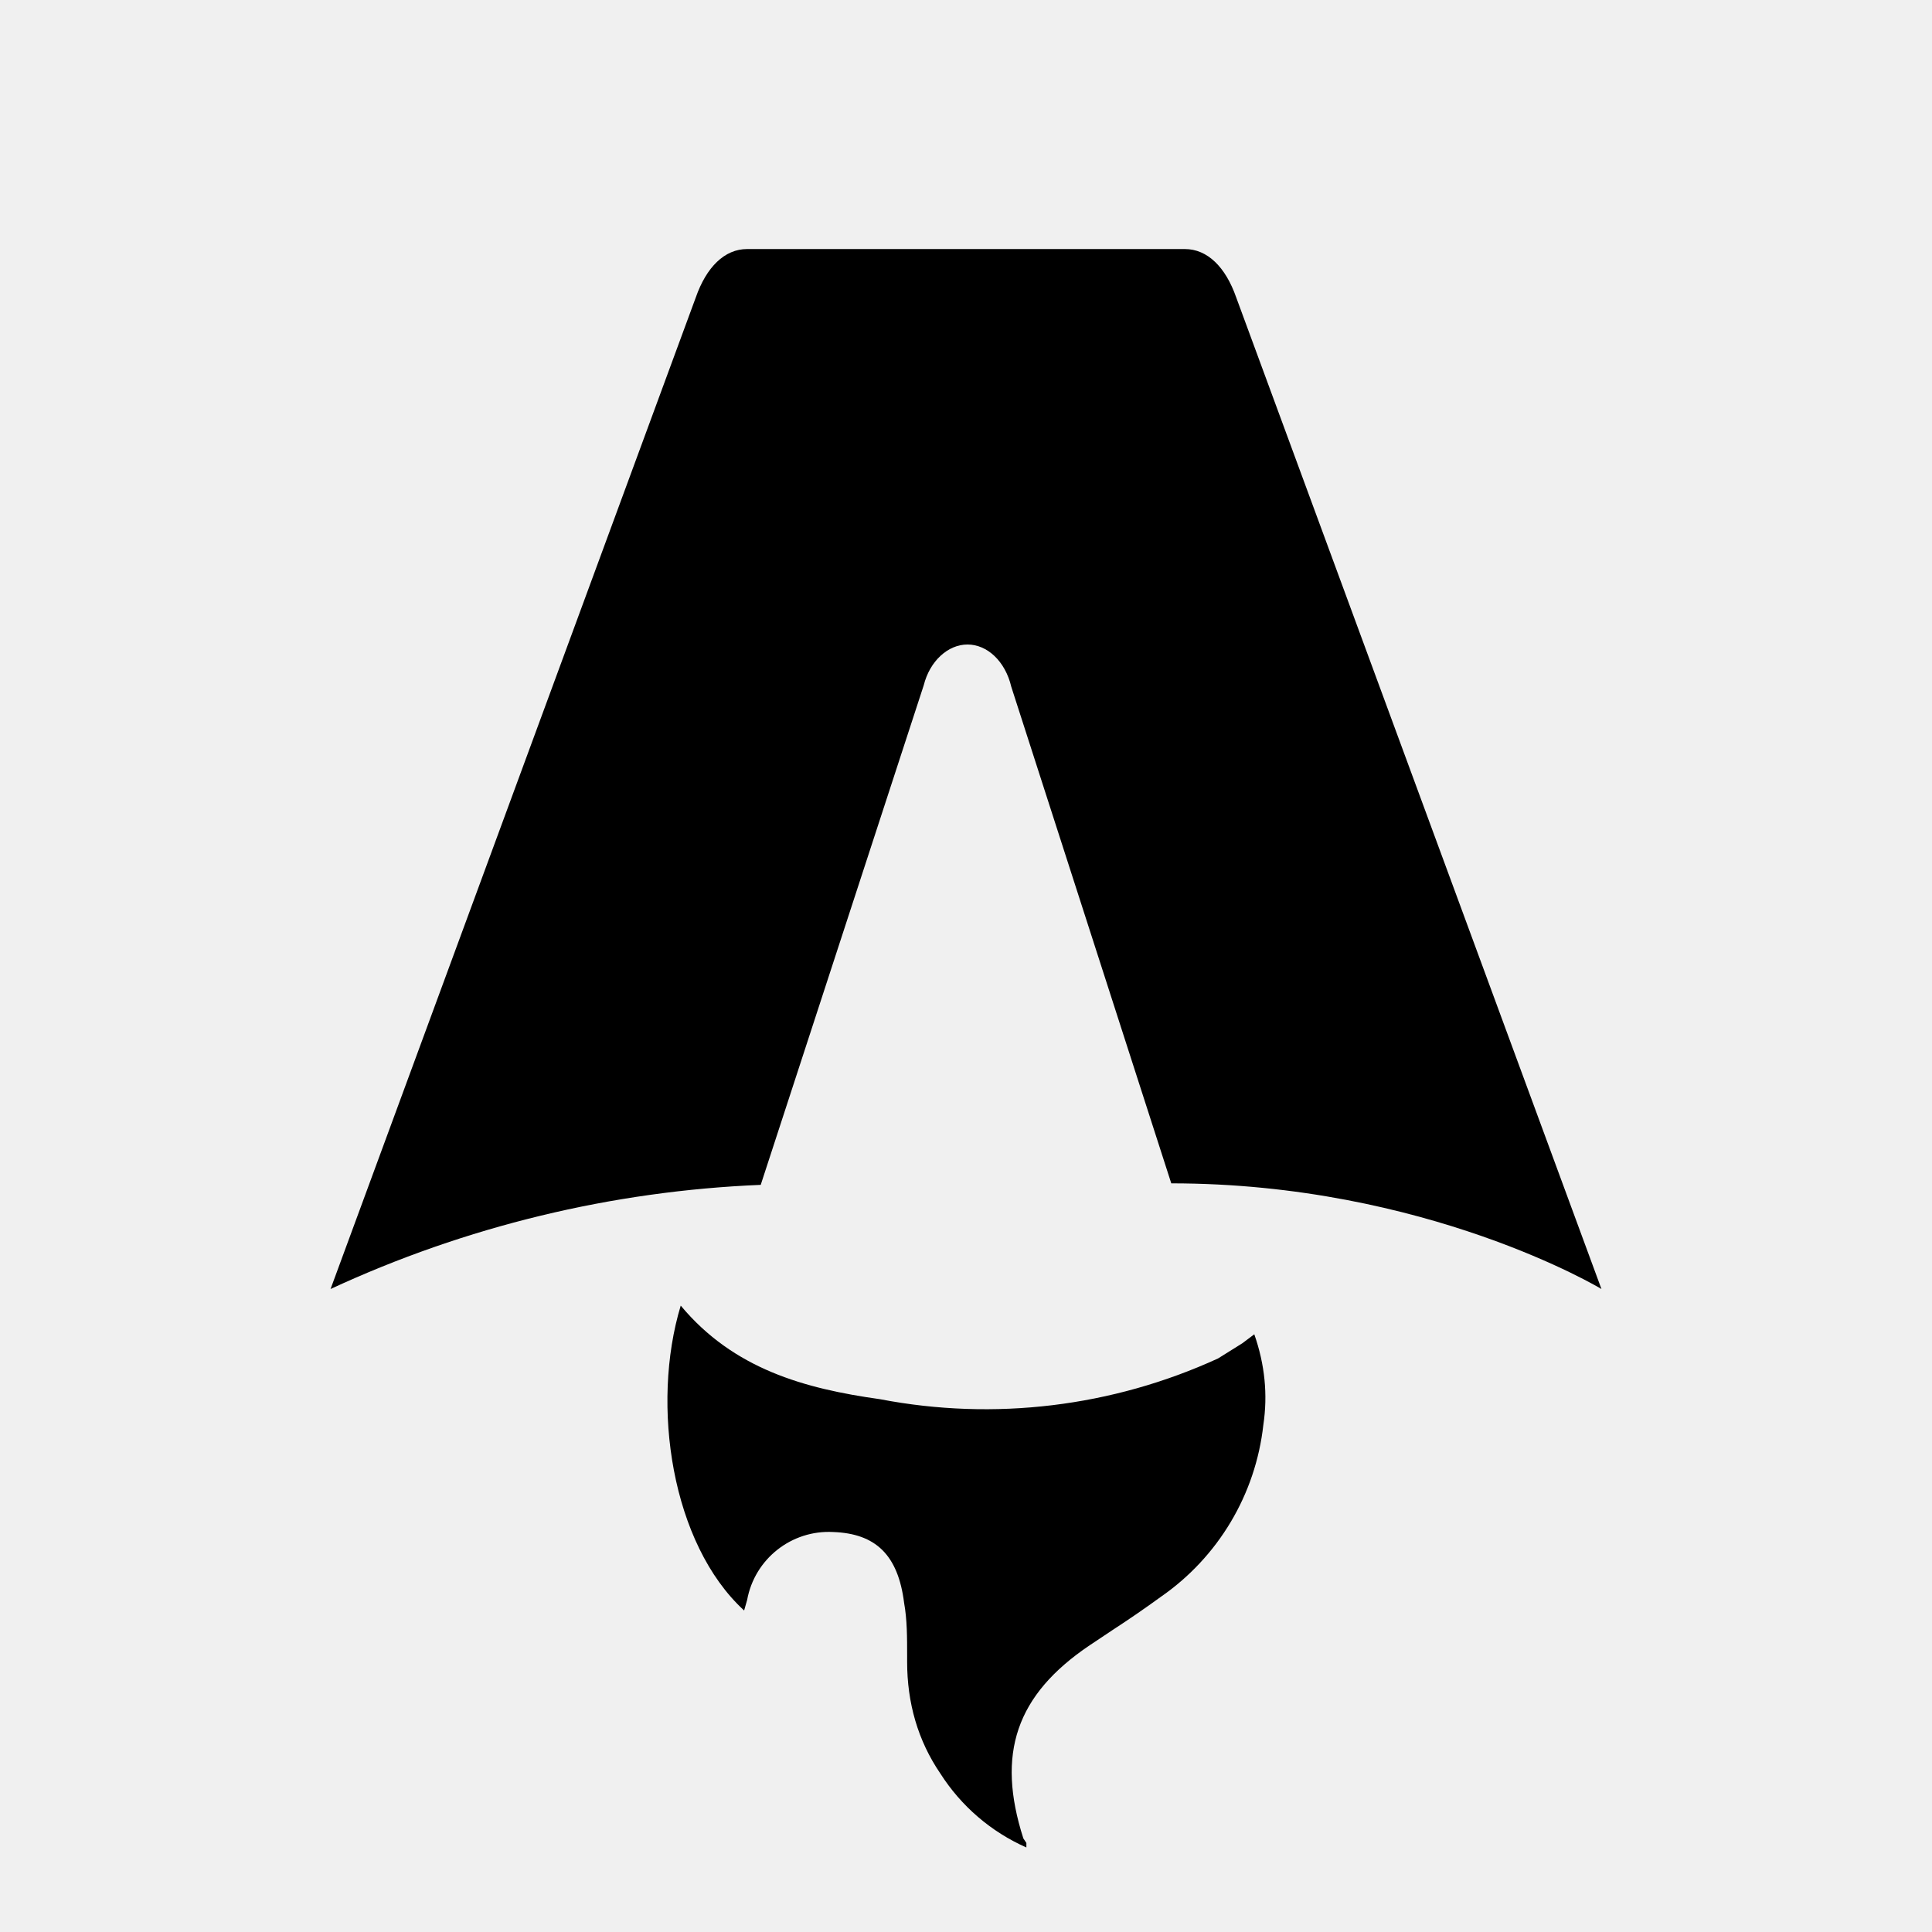
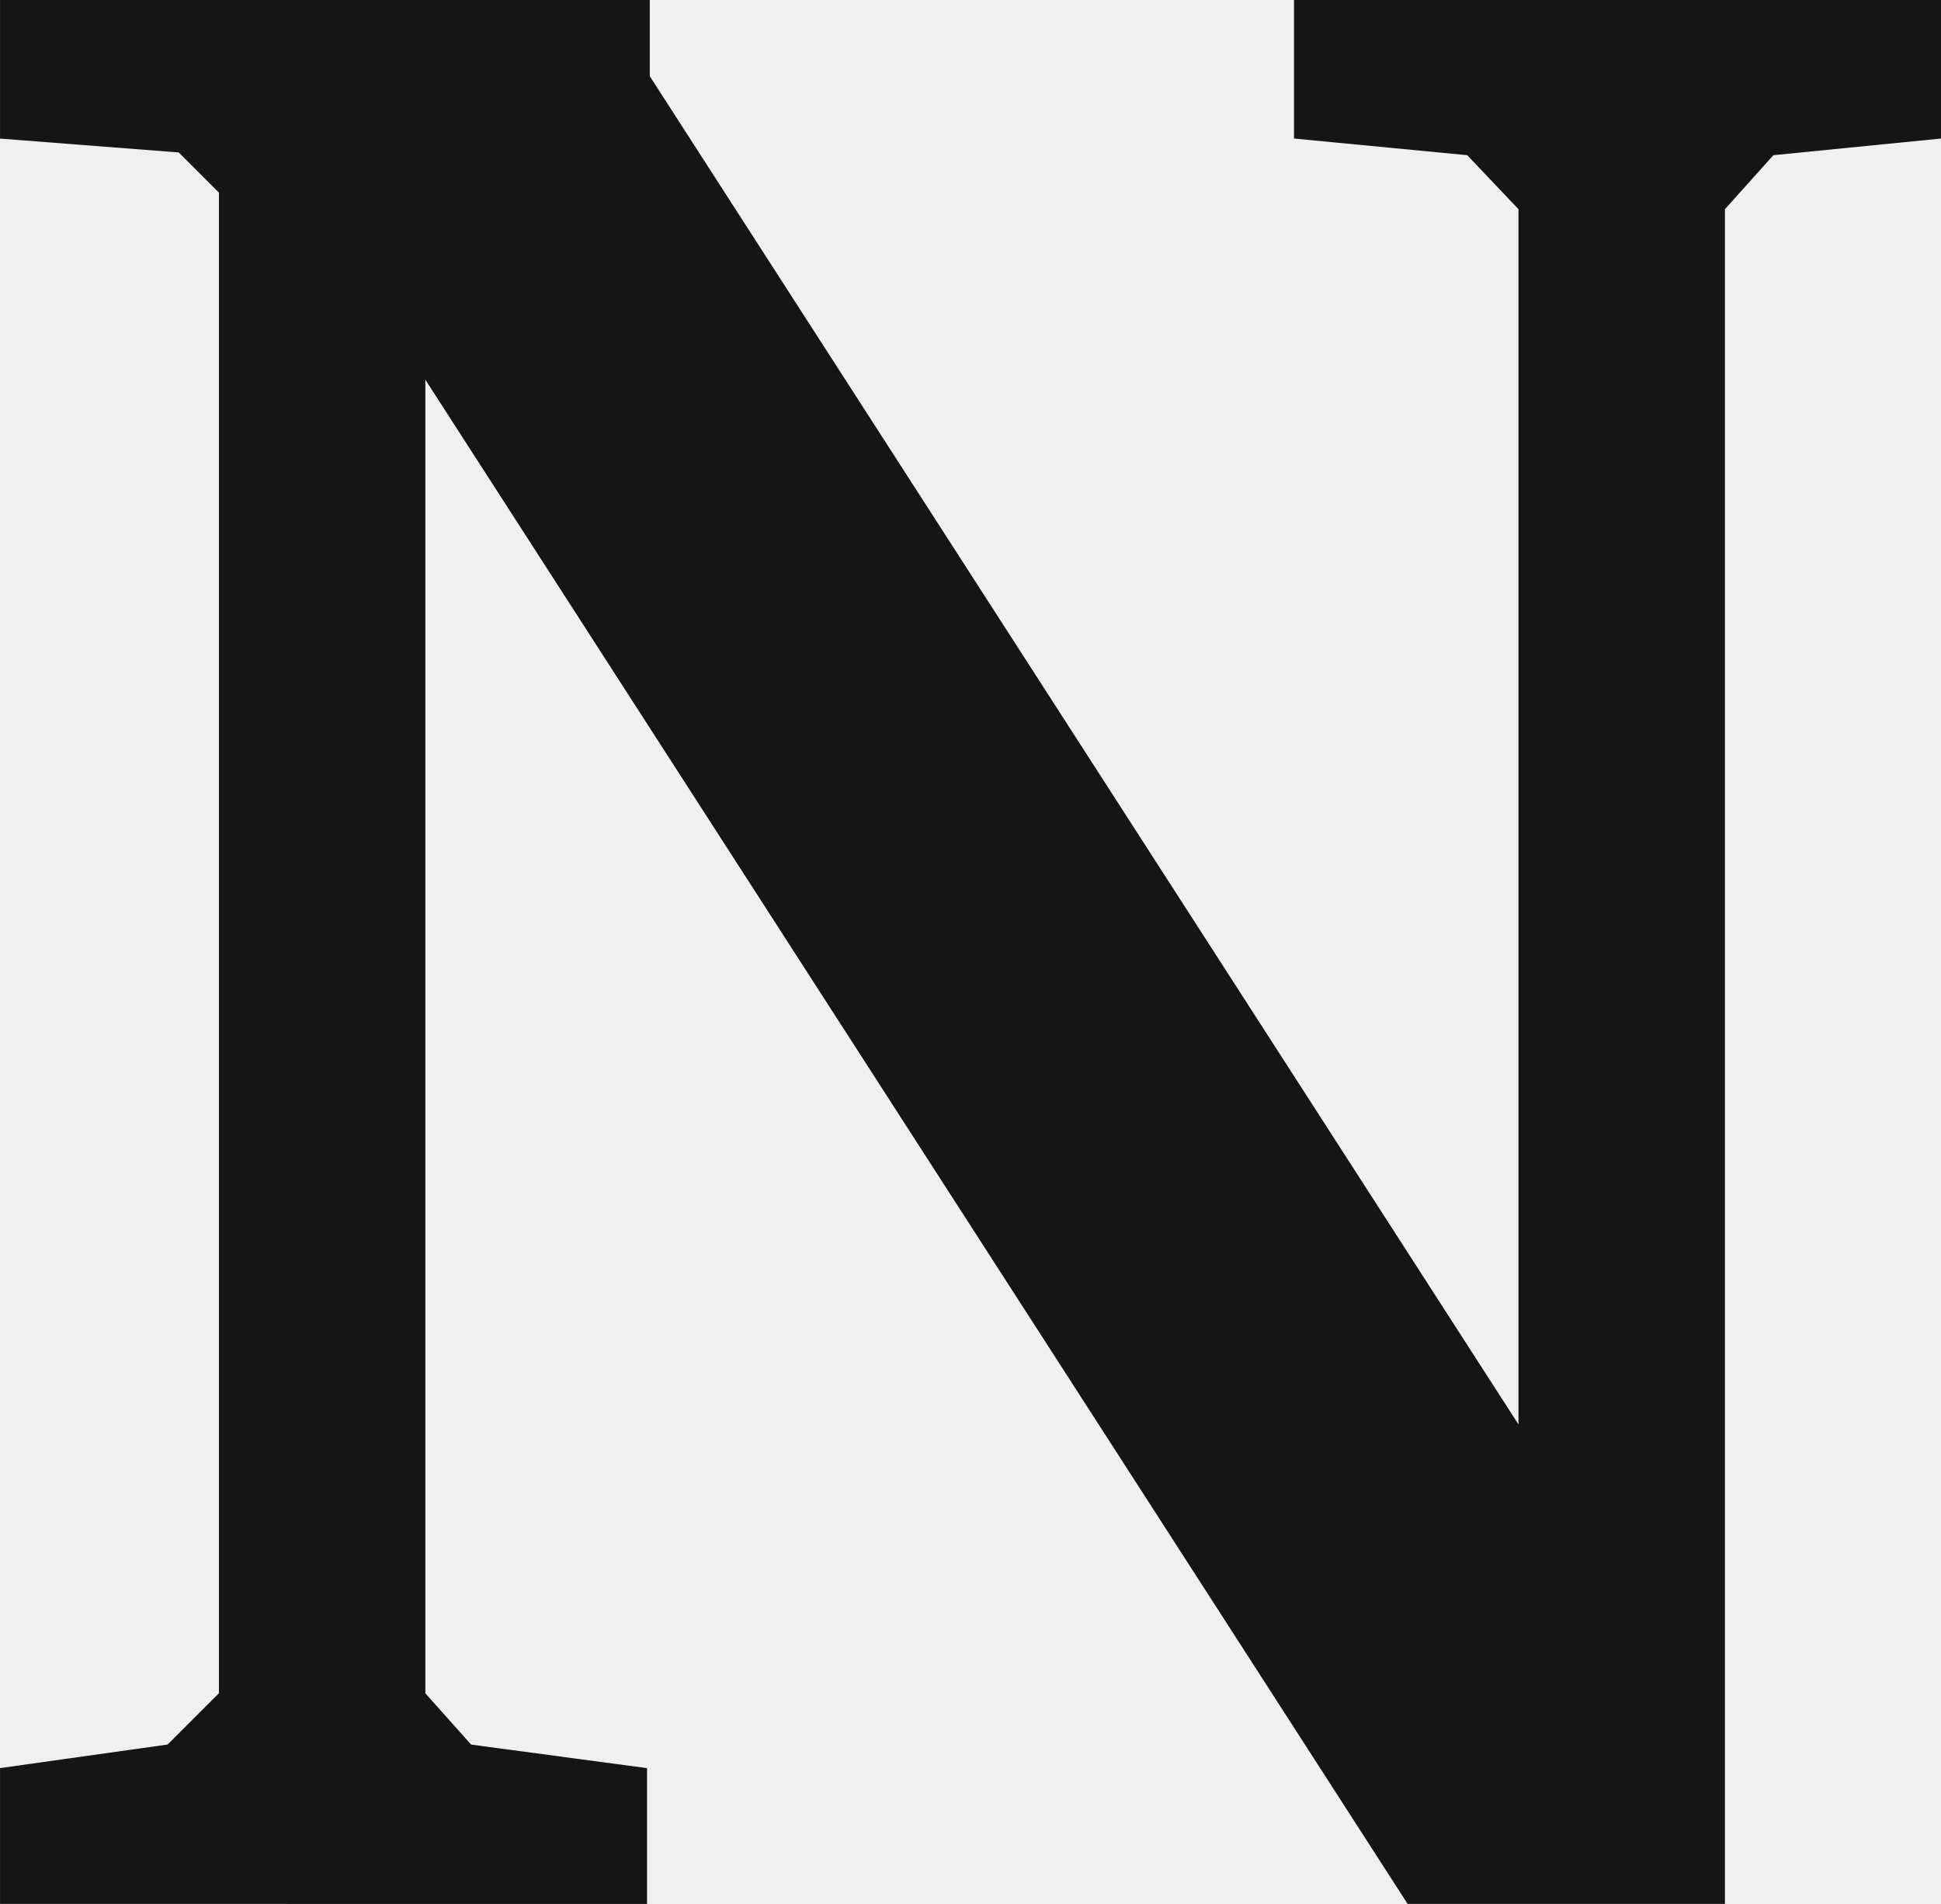
- <svg xmlns="http://www.w3.org/2000/svg" fill="none" viewBox="0 0 128 128">
-   <path d="M50.4 78.5a75.1 75.1 0 0 0-28.5 6.9l24.2-65.7c.7-2 1.9-3.2 3.4-3.2h29c1.5 0 2.7 1.2 3.4 3.2l24.2 65.7s-11.6-7-28.5-7L67 45.5c-.4-1.7-1.6-2.8-2.9-2.8-1.3 0-2.5 1.1-2.9 2.7L50.4 78.5Zm-1.1 28.2Zm-4.2-20.2c-2 6.6-.6 15.8 4.2 20.2a17.5 17.5 0 0 1 .2-.7 5.5 5.5 0 0 1 5.7-4.5c2.8.1 4.3 1.5 4.7 4.7.2 1.1.2 2.3.2 3.5v.4c0 2.7.7 5.2 2.2 7.4a13 13 0 0 0 5.7 4.9v-.3l-.2-.3c-1.8-5.6-.5-9.5 4.4-12.8l1.5-1a73 73 0 0 0 3.2-2.2 16 16 0 0 0 6.8-11.4c.3-2 .1-4-.6-6l-.8.6-1.6 1a37 37 0 0 1-22.4 2.7c-5-.7-9.7-2-13.2-6.2Z" />
-   <style>
-         path { fill: #000; }
-         @media (prefers-color-scheme: dark) {
-             path { fill: #FFF; }
-         }
-     </style>
+ <svg xmlns="http://www.w3.org/2000/svg" width="34.751mm" height="34.082mm" viewBox="0 0 34.751 34.082" version="1.1" id="svg1">
+   <defs id="defs1" />
+   <g id="layer1" transform="translate(10.10843,79.77395)">
+     <path d="m -10.108,-45.692 v -2.431 l 3.001,-0.422 0.918,-0.918 v -26.863 l -0.719,-0.719 -3.2,-0.248 V -79.774 H 1.525 v 1.364 l 15.553,24.135 v -21.754 l -0.918,-0.967 -3.101,-0.298 v -2.48 h 11.584 v 2.48 l -3.001,0.298 -0.868,0.967 V -45.692 H 15.093 L -2.493,-72.977 v 23.515 l 0.819,0.918 3.15,0.422 v 2.431 z" id="text1" style="font-weight:bold;font-size:50.8px;font-family:Charter;-inkscape-font-specification:'Charter, Bold';fill:#151515;stroke-width:0.265" aria-label="N" />
+   </g>
</svg>
